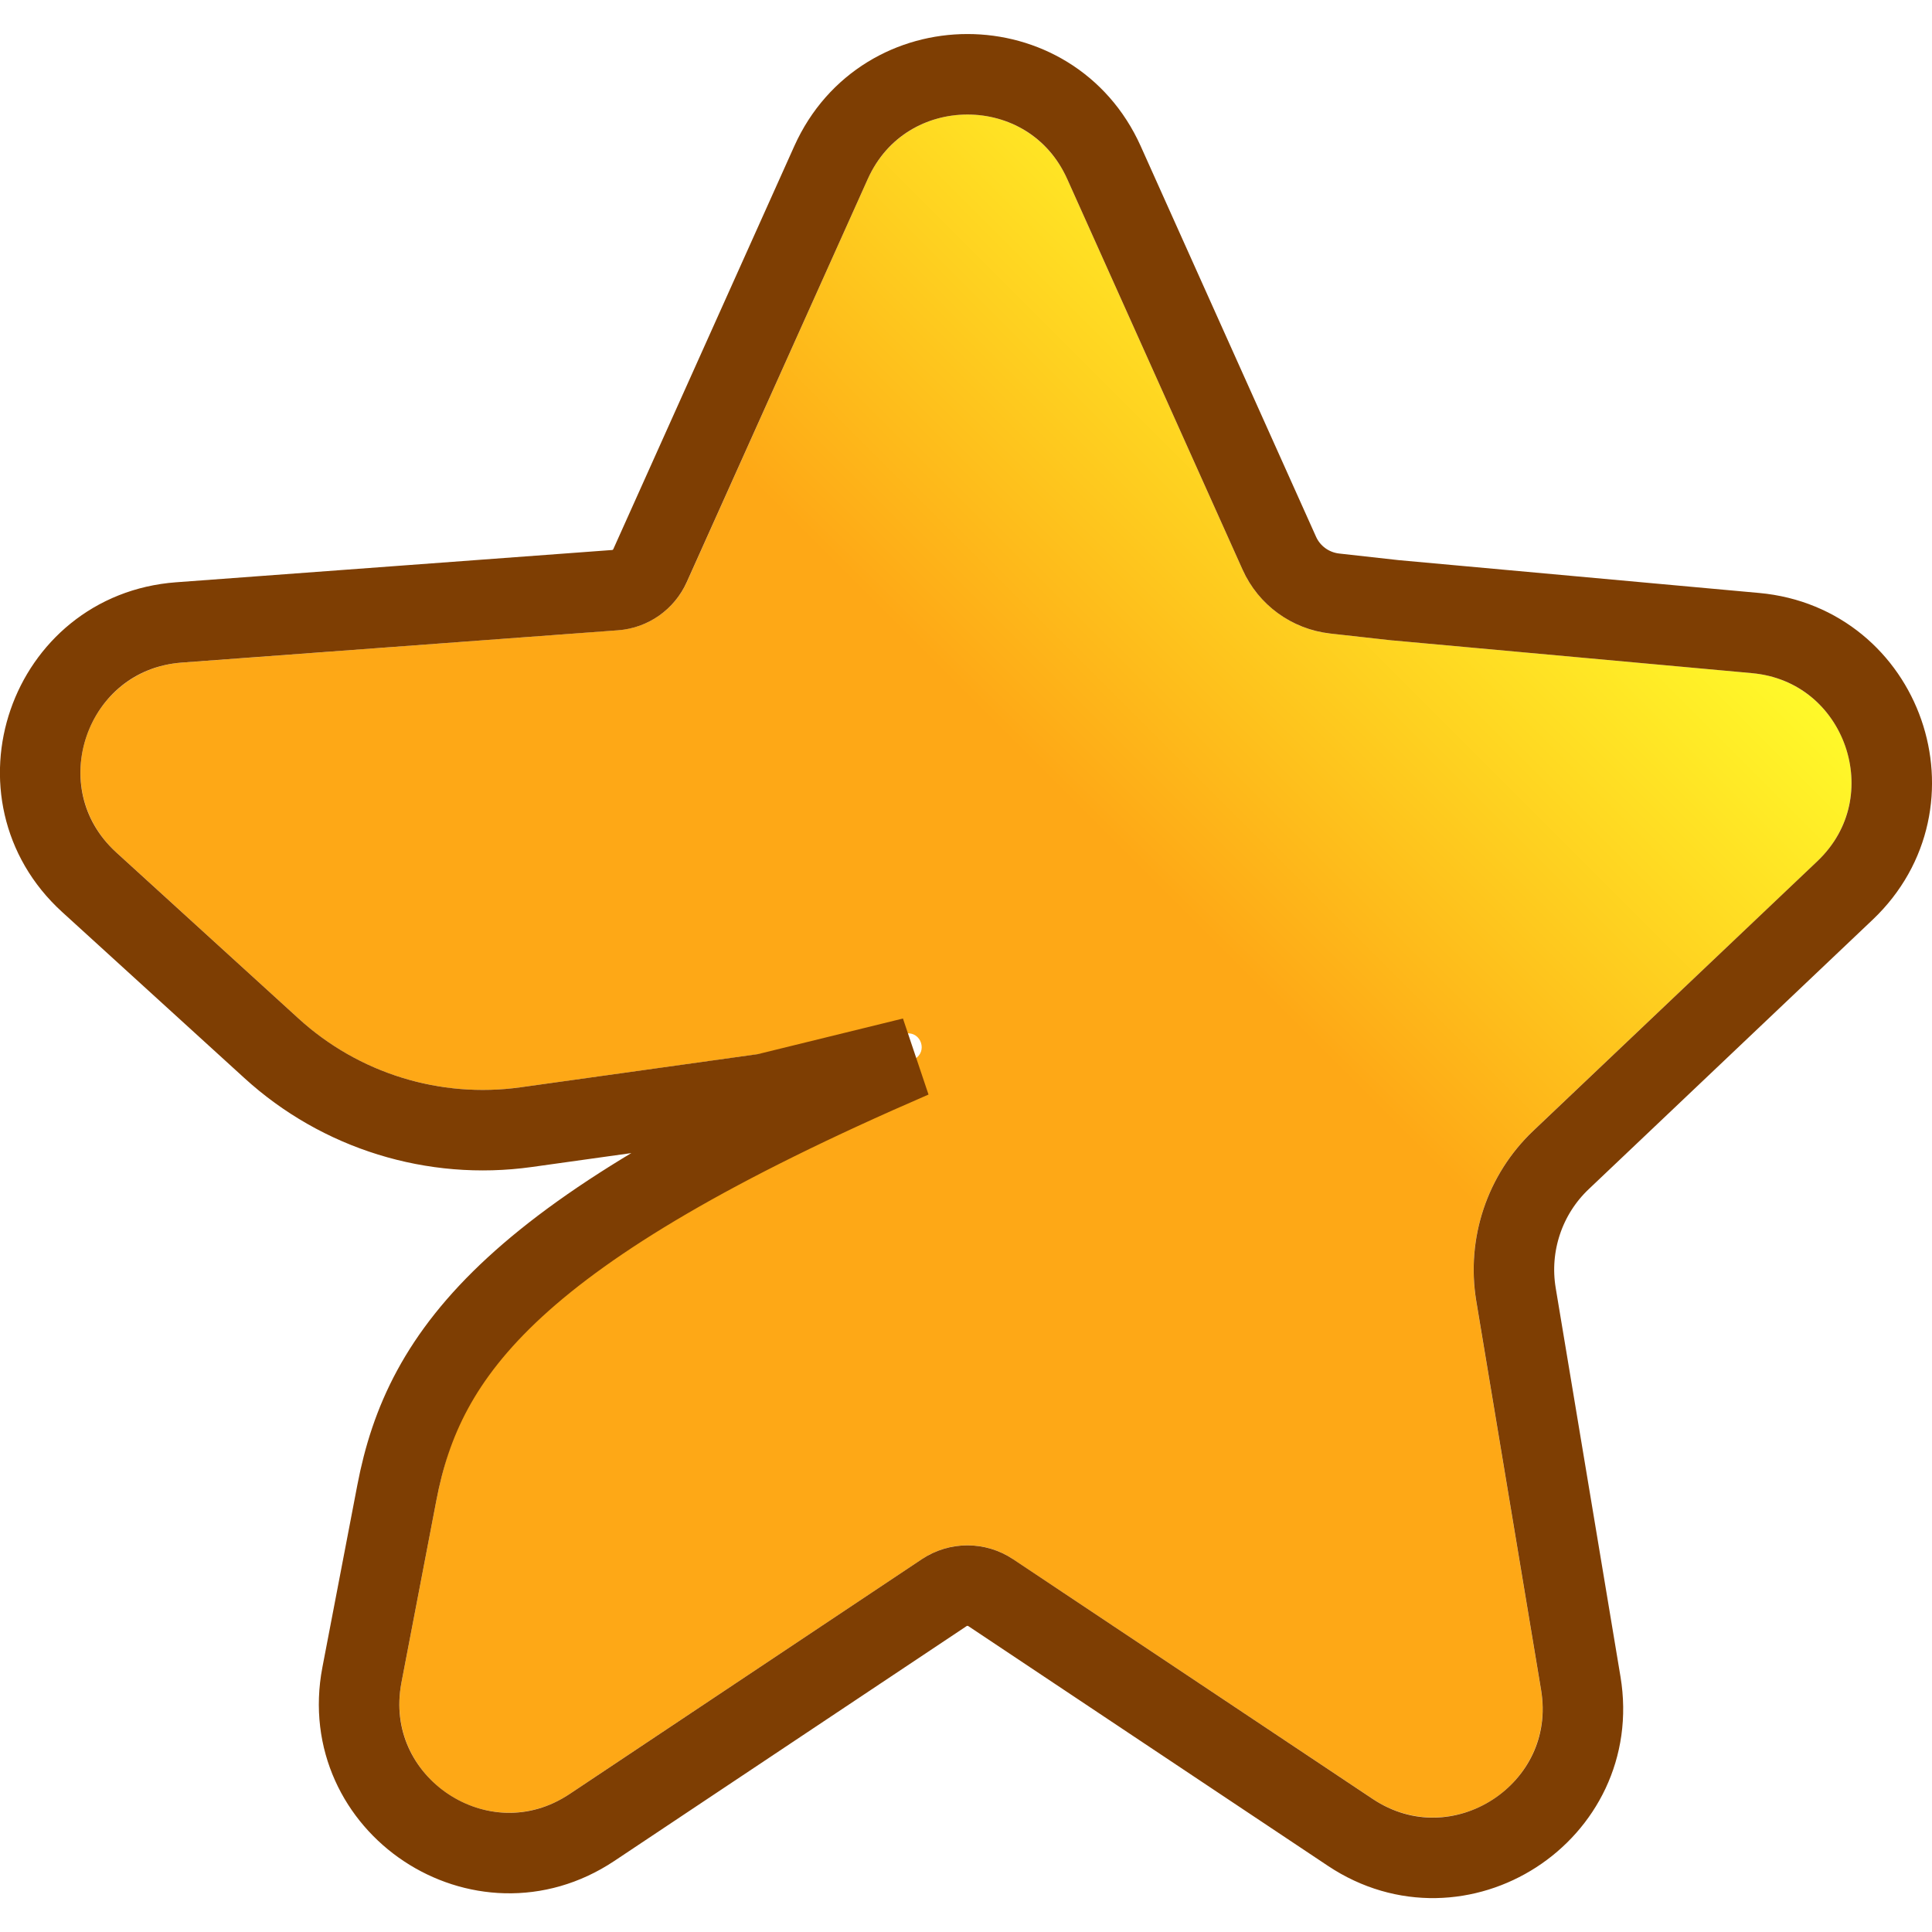
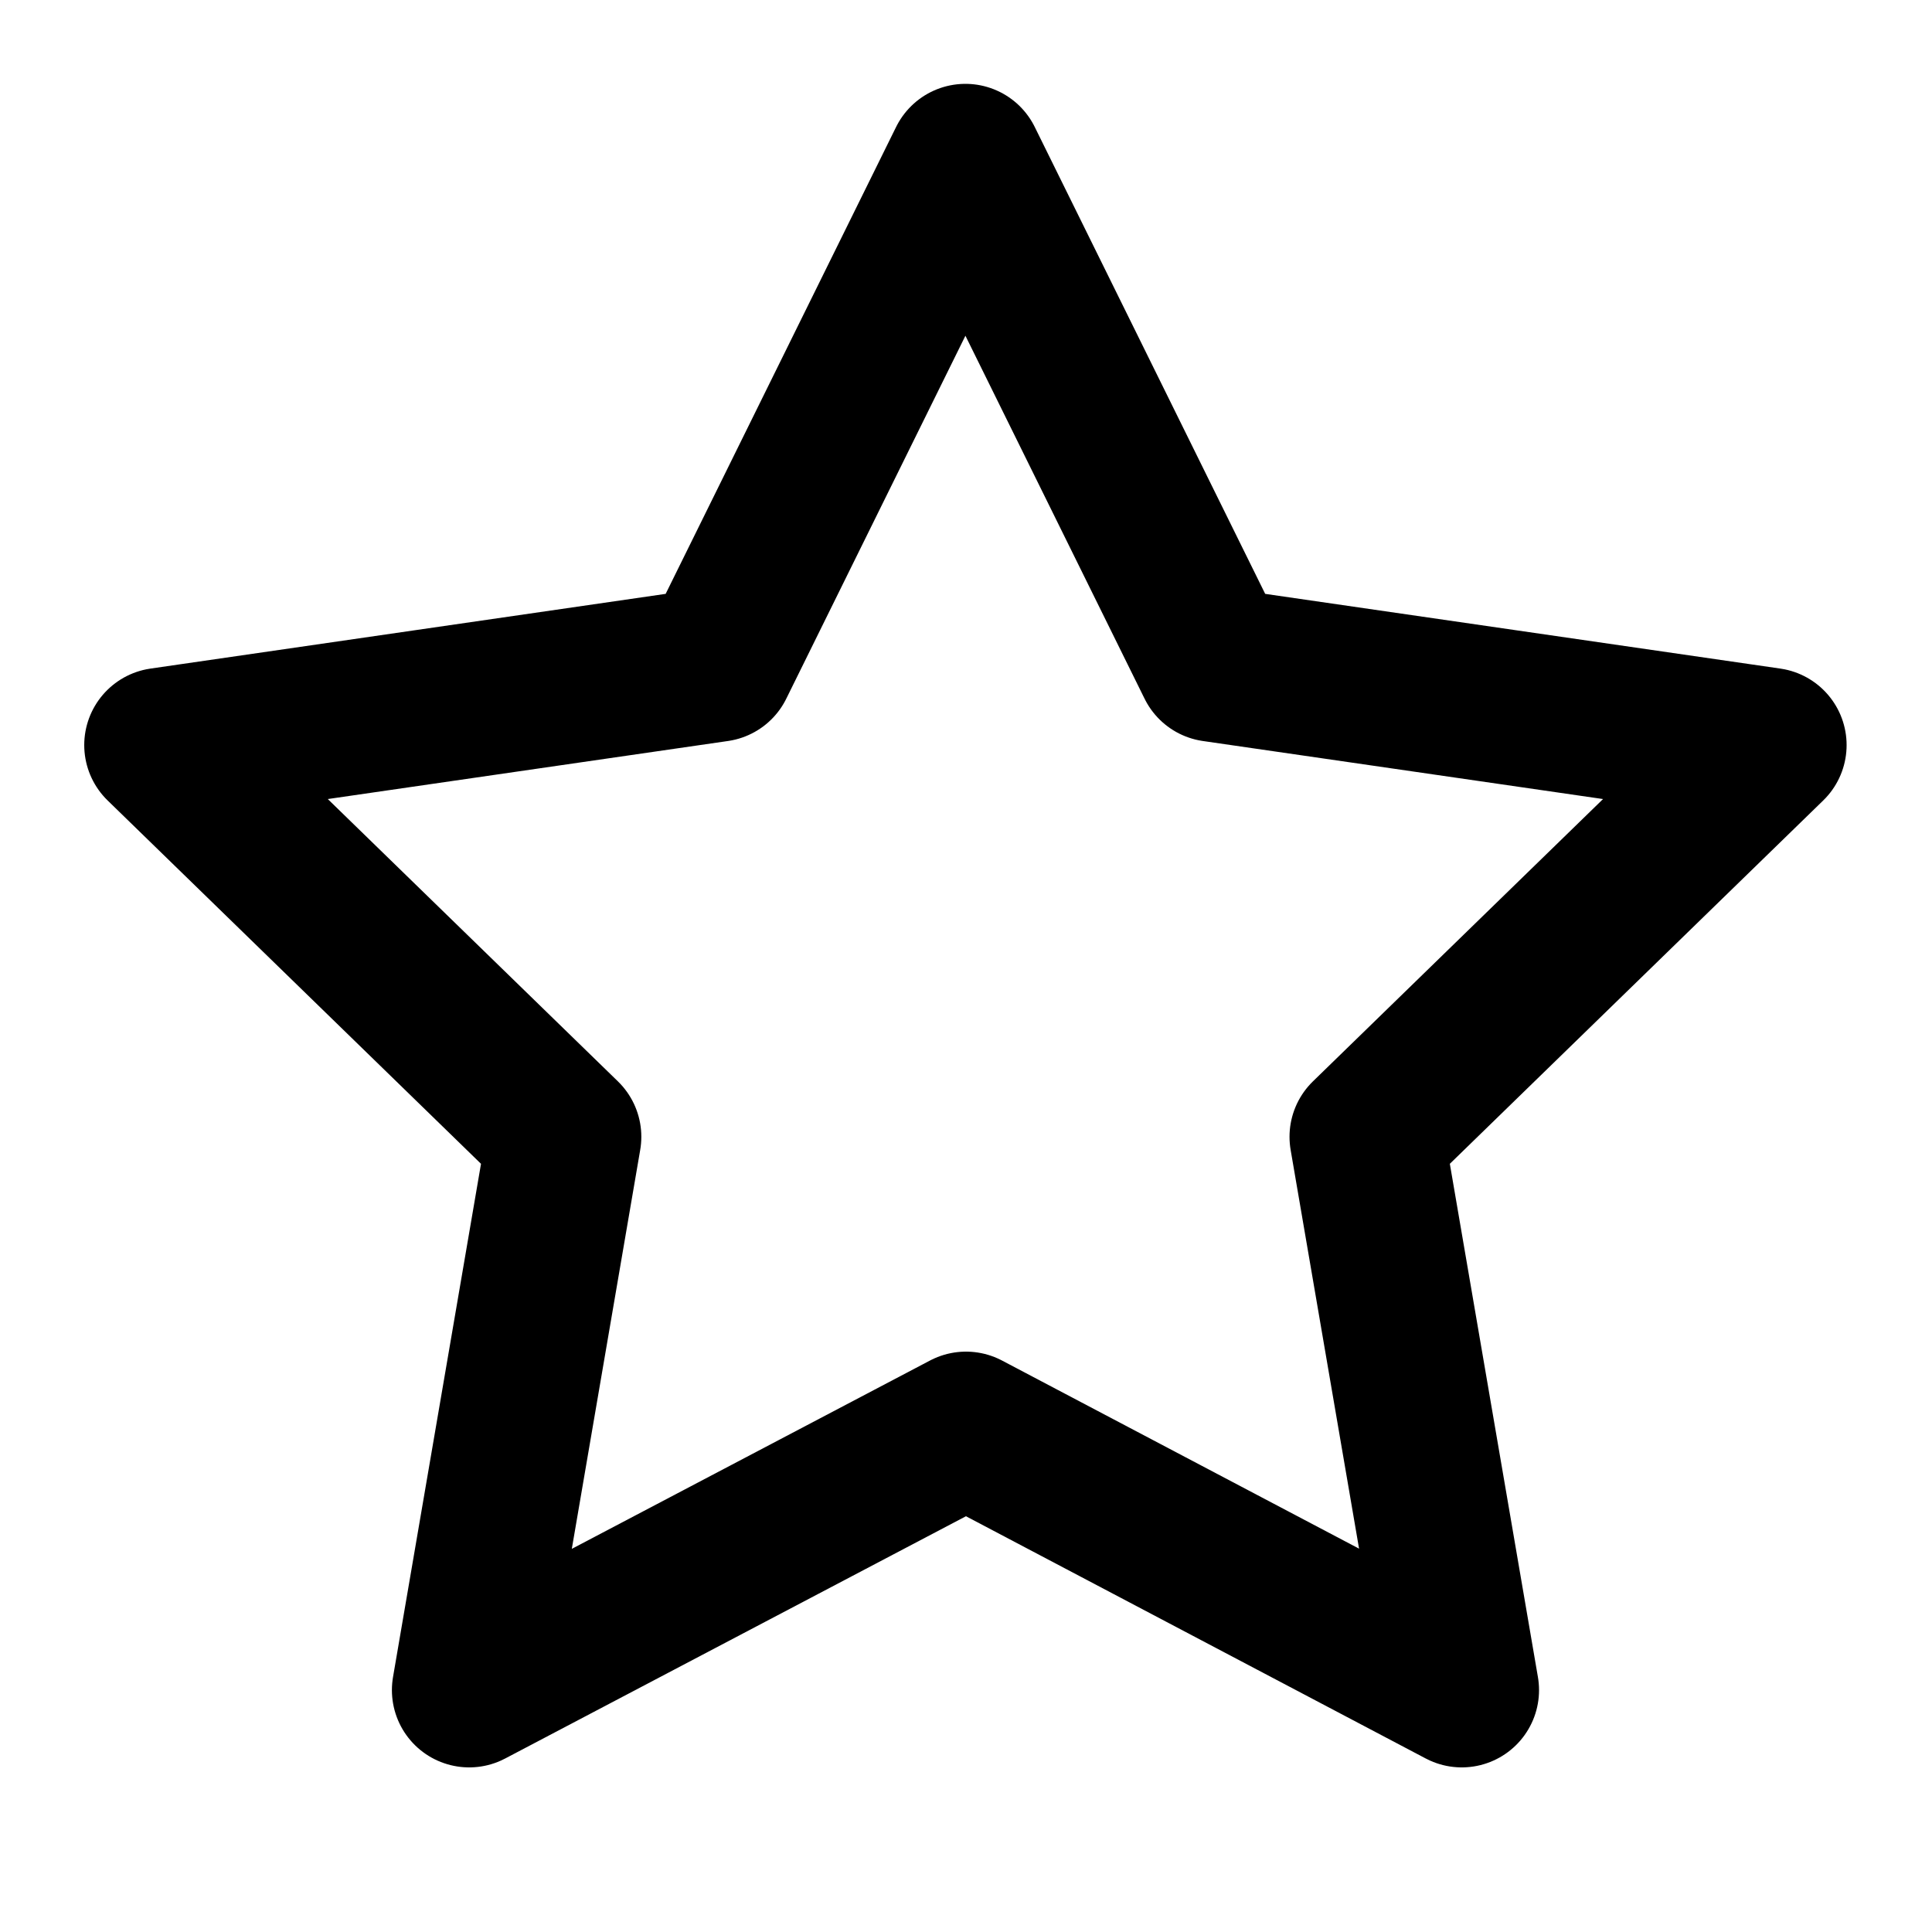
- <svg xmlns="http://www.w3.org/2000/svg" viewBox="0 0 24 24" fill="none">
-   <path d="M21.763 8.362L17.282 7.954L16.525 7.87C16.047 7.817 15.633 7.515 15.436 7.077L13.258 2.225C12.777 1.155 11.259 1.155 10.779 2.225L8.532 7.231C8.378 7.572 8.05 7.802 7.677 7.829L2.26 8.231C1.071 8.319 0.564 9.786 1.445 10.589L3.709 12.653C4.455 13.334 5.466 13.646 6.466 13.507L11.256 12.839C11.443 12.812 11.527 13.066 11.36 13.156L8.174 14.879C6.738 15.654 5.728 17.034 5.421 18.636L4.987 20.901C4.761 22.084 6.072 22.955 7.075 22.286L11.453 19.368C11.795 19.139 12.241 19.139 12.583 19.368L17.05 22.345C18.04 23.005 19.339 22.165 19.143 20.992L18.338 16.162C18.209 15.383 18.474 14.59 19.047 14.046L22.575 10.7C23.422 9.896 22.926 8.467 21.763 8.362Z" fill="url(#paint0_linear_1153_2047)" />
-   <path d="M10.323 2.02C10.98 0.557 13.057 0.557 13.714 2.02L15.892 6.872C16.016 7.149 16.278 7.339 16.58 7.373L17.326 7.456H17.327L21.808 7.864C23.399 8.009 24.078 9.962 22.919 11.062L19.392 14.409C18.939 14.838 18.73 15.465 18.832 16.08L19.637 20.91C19.904 22.515 18.126 23.664 16.773 22.762L12.306 19.784C12.131 19.668 11.905 19.668 11.73 19.784L7.353 22.702C5.981 23.616 4.186 22.425 4.496 20.806L4.93 18.542C5.265 16.792 6.368 15.286 11.336 13.138L9.511 13.586L6.535 14.002C5.388 14.162 4.228 13.803 3.372 13.022L1.108 10.959C-0.097 9.86 0.597 7.853 2.223 7.732L7.641 7.331C7.83 7.317 7.997 7.2 8.075 7.026L10.323 2.02Z" stroke="#7E3E03" />
-   <defs>
-     <linearGradient id="paint0_linear_1153_2047" x1="20.169" y1="5.577" x2="5.397" y2="20.349" gradientUnits="userSpaceOnUse">
-       <stop stop-color="#FFFF2B" />
-       <stop offset="0.381" stop-color="#FEA816" />
-       <stop offset="1" stop-color="#FEA816" />
-     </linearGradient>
-   </defs>
+ <svg xmlns="http://www.w3.org/2000/svg" viewBox="0 0 20 20" fill="none">
+   <path d="M10 14.792L4.857 17.496L5.839 11.768L1.672 7.713L7.422 6.879L9.994 1.668L12.566 6.879L18.316 7.713L14.149 11.768L15.132 17.496L10 14.792Z" stroke="currentColor" stroke-width="1.6" stroke-linecap="round" stroke-linejoin="round" />
</svg>
